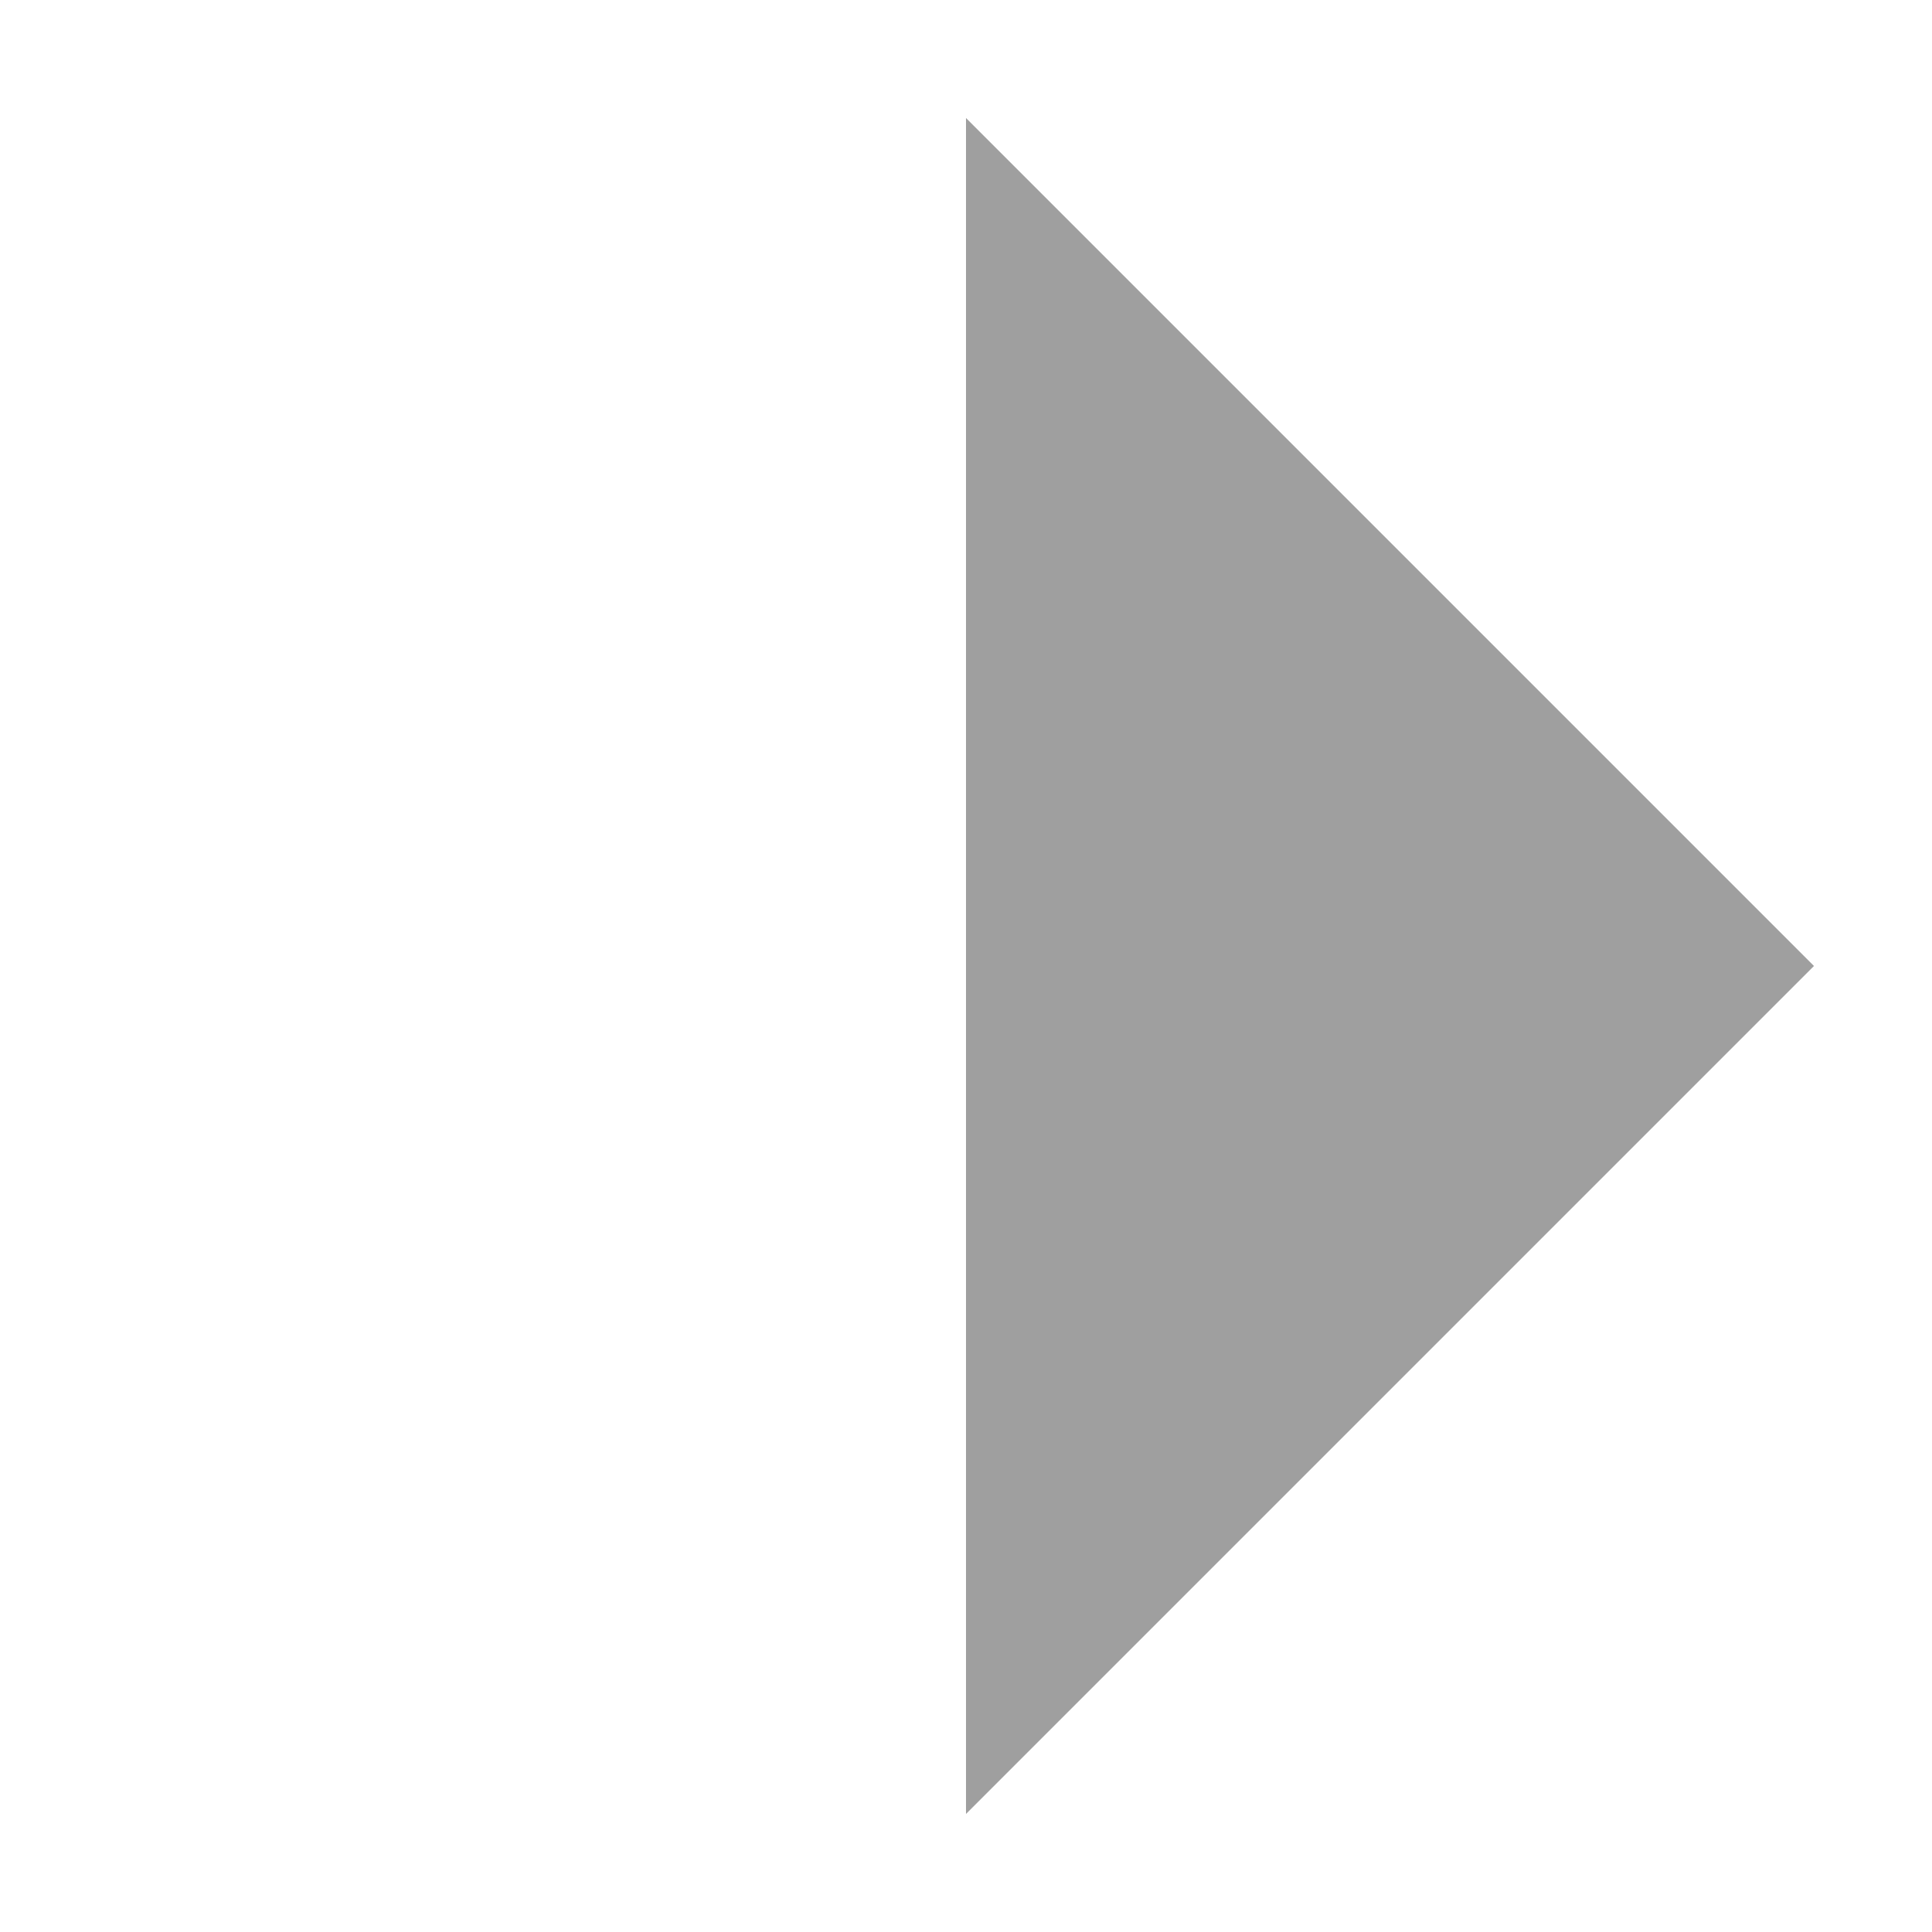
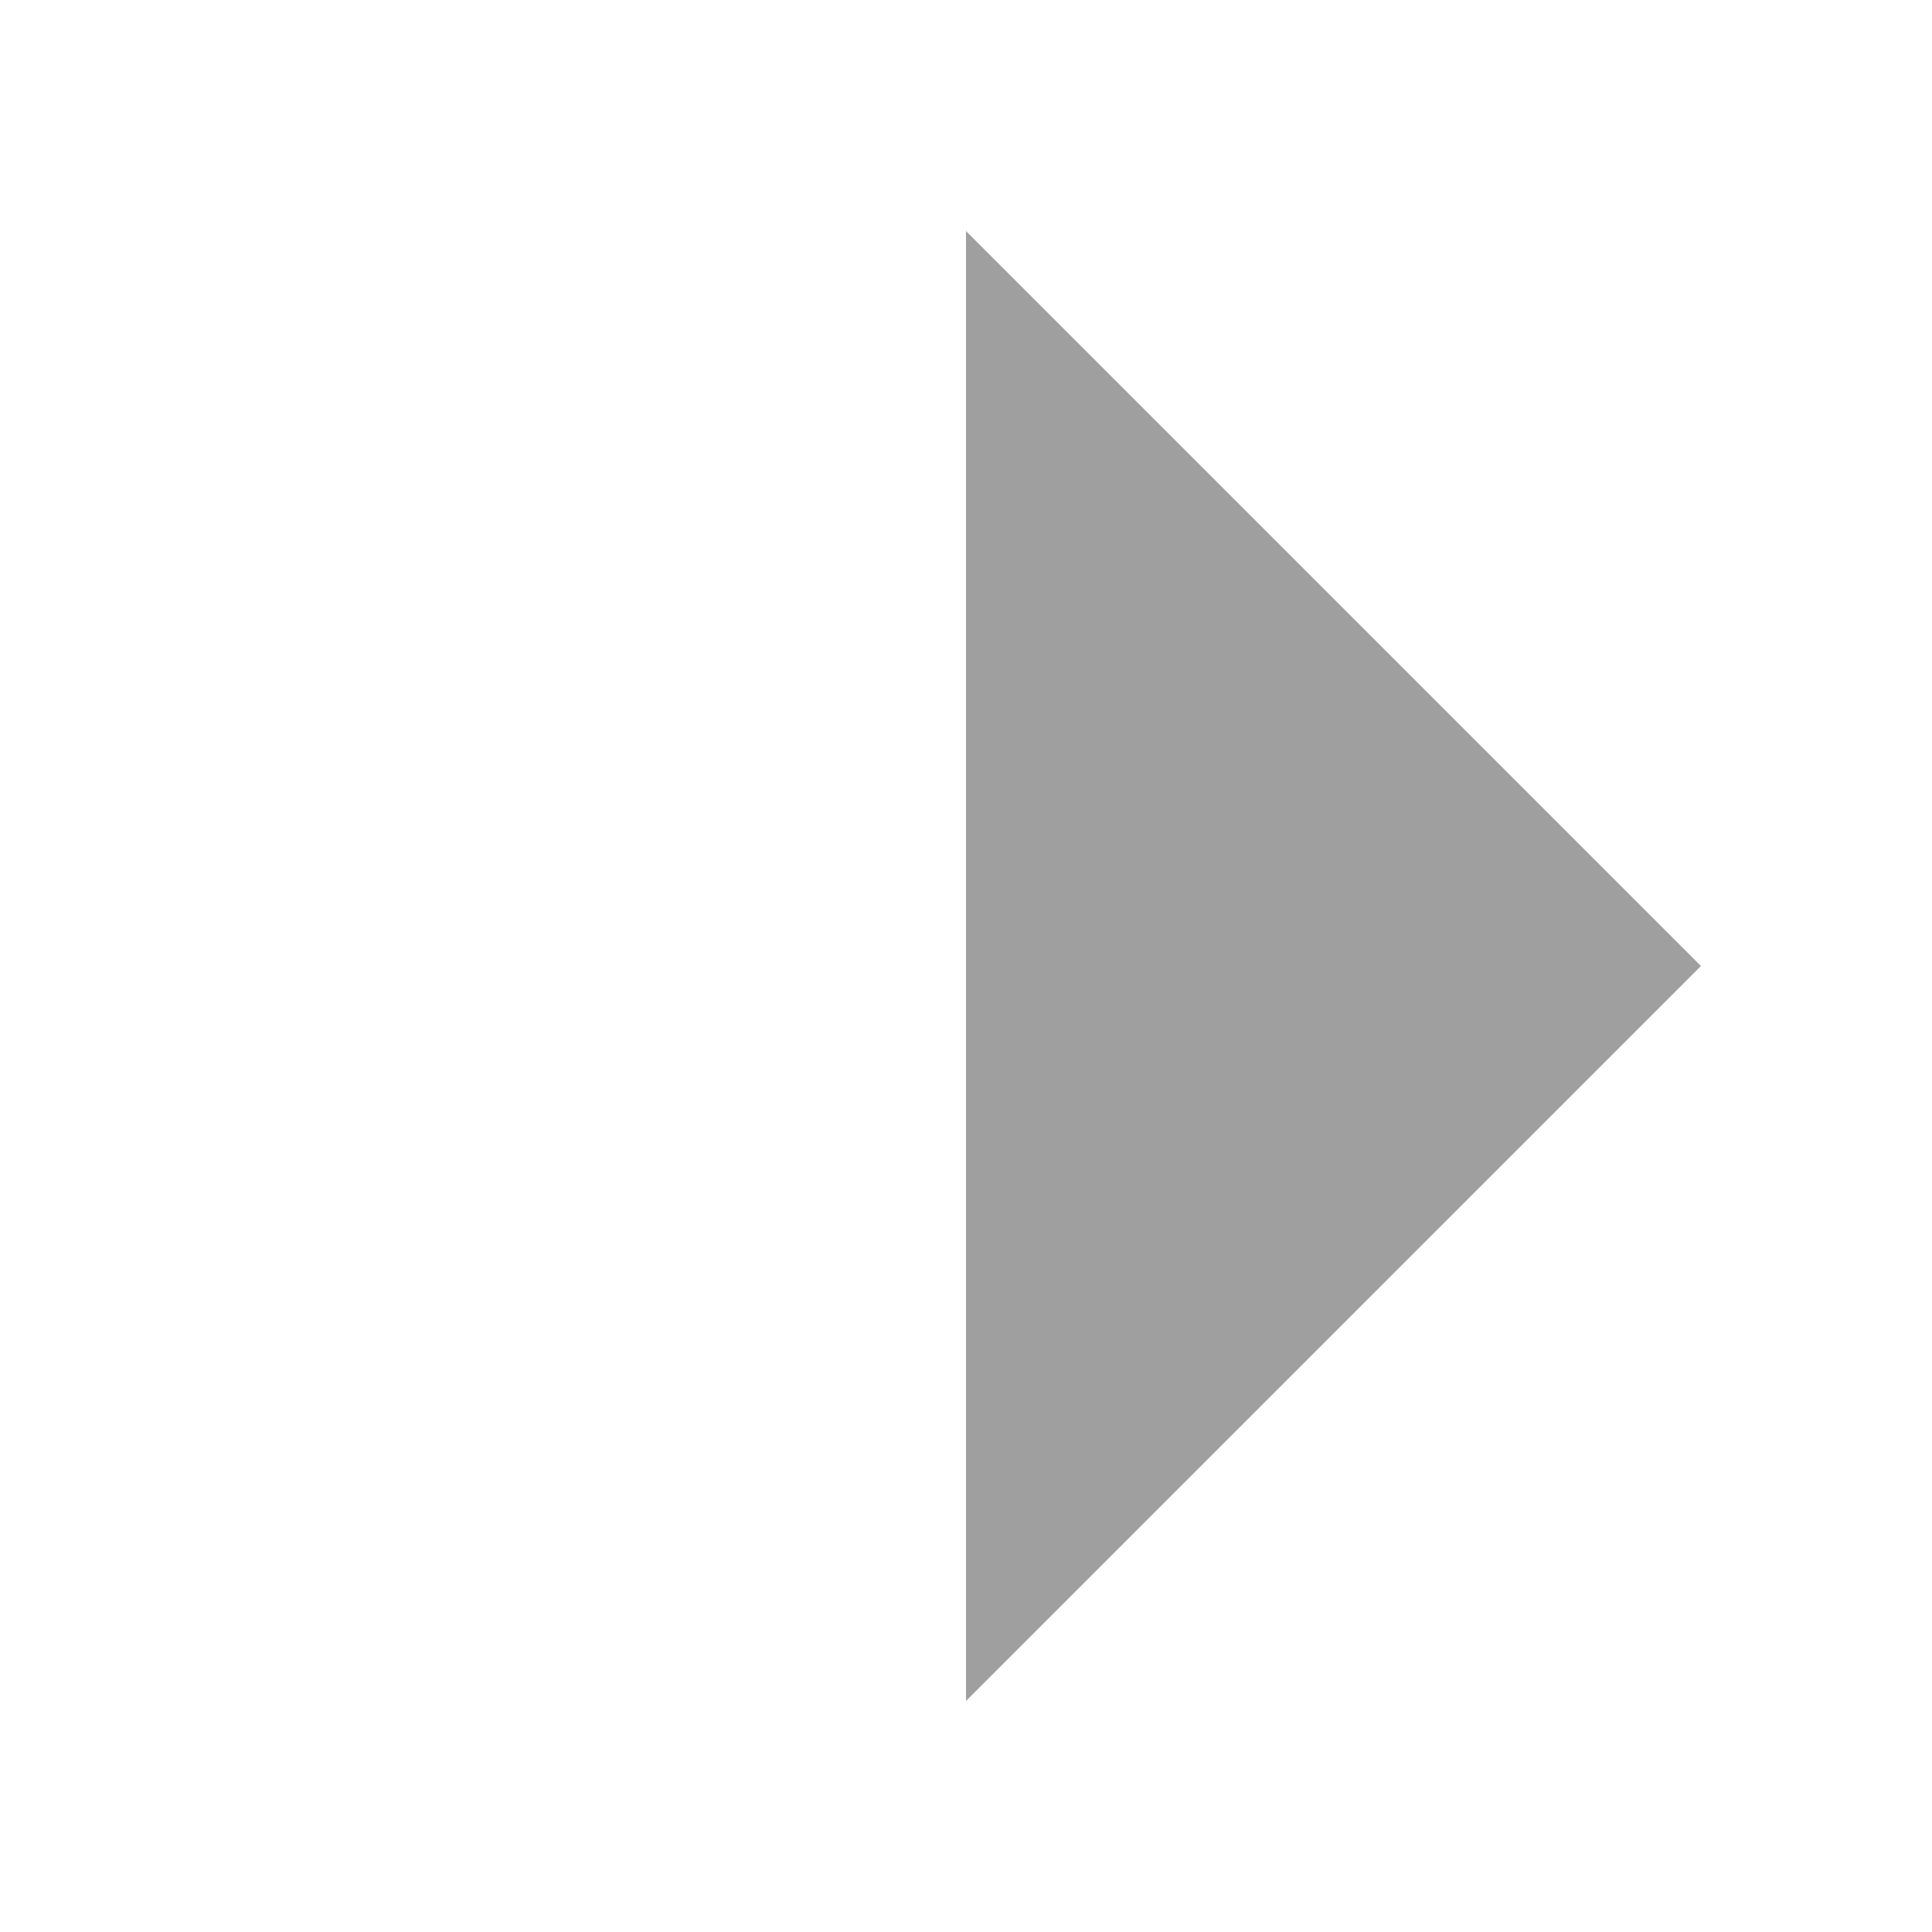
<svg xmlns="http://www.w3.org/2000/svg" version="1.1" id="Layer_1" x="0px" y="0px" width="32px" height="32px" viewBox="0 0 32 32" enable-background="new 0 0 32 32" xml:space="preserve">
-   <polyline opacity="0.75" fill="#7F7F7F" enable-background="new    " points="16,1.955 30.045,16 16,30.045 " />
+   <polyline opacity="0.75" fill="#7F7F7F" enable-background="new    " points="16,3.827 28.173,16 16,28.173 " />
</svg>
